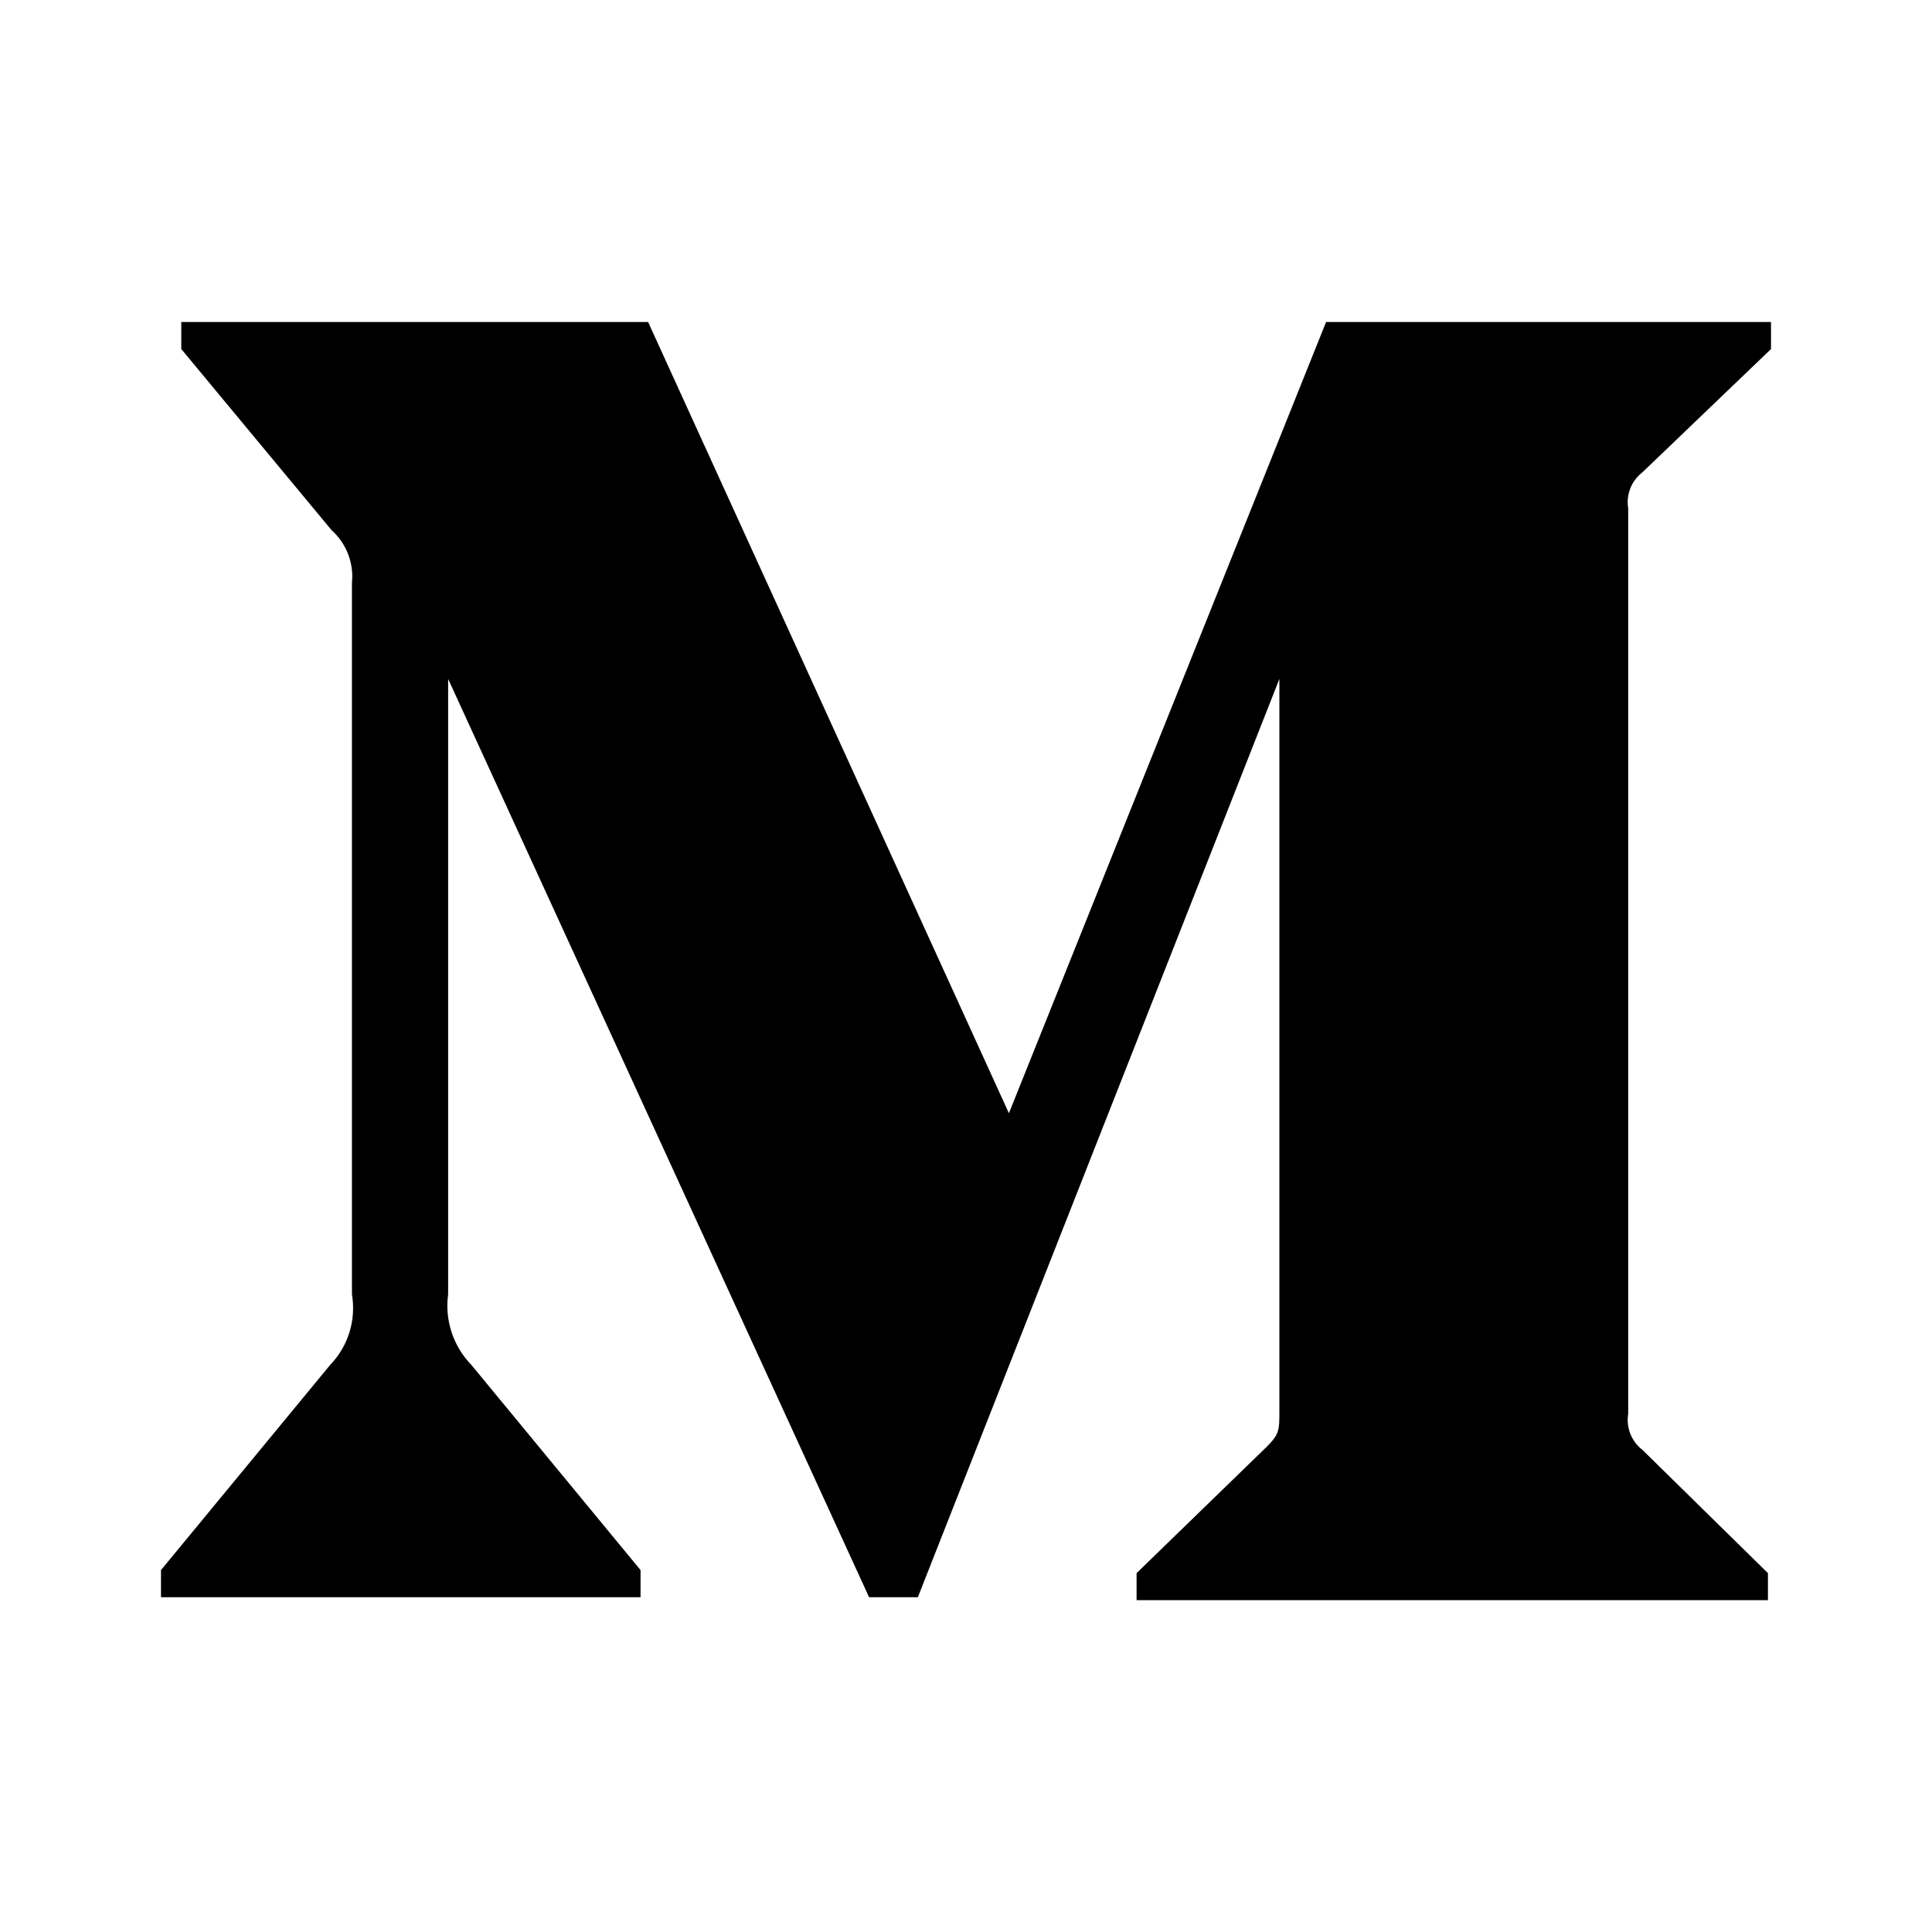
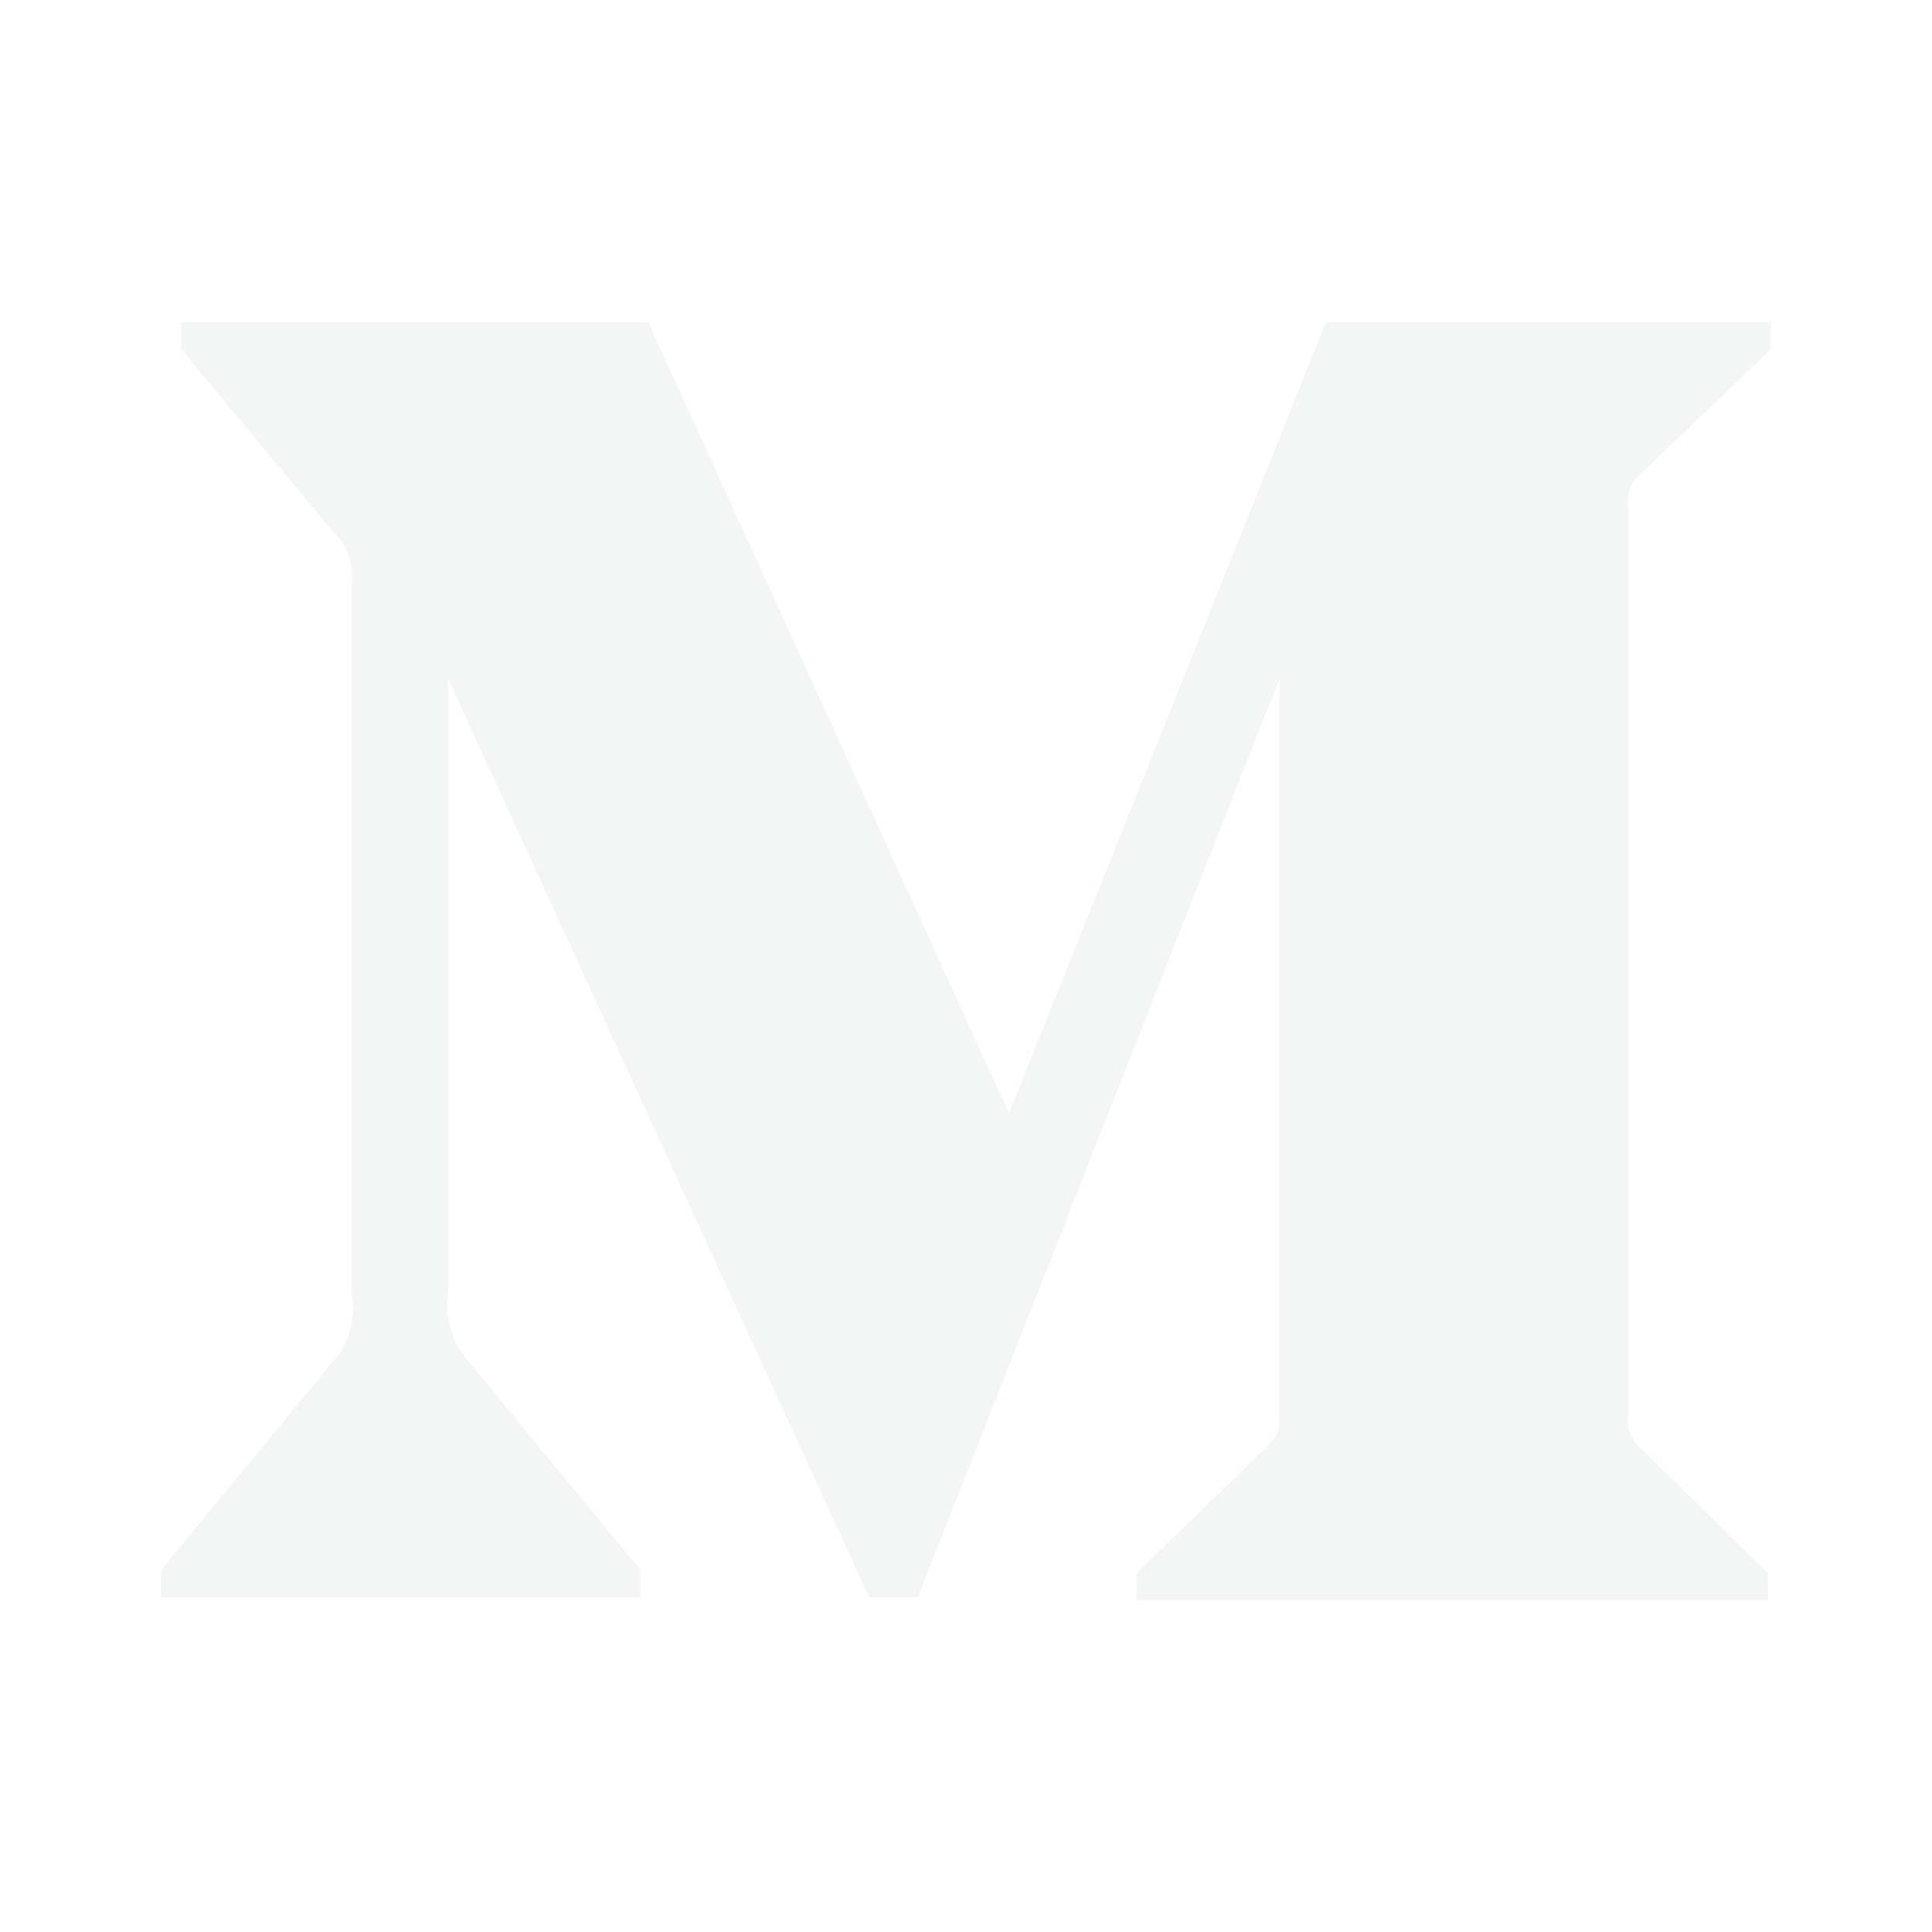
- <svg xmlns="http://www.w3.org/2000/svg" width="24" height="24" viewBox="0 0 24 24">
+ <svg xmlns="http://www.w3.org/2000/svg" fill="#f4f5f5" width="24" height="24" viewBox="0 0 24 24">
  <path fill-rule="evenodd" d="M4.372,7.239 C4.397,6.993 4.303,6.751 4.119,6.586 L2.252,4.336 L2.252,4 L8.051,4 L12.533,13.829 L16.473,4 L22,4 L22,4.336 L20.403,5.867 C20.266,5.972 20.198,6.144 20.226,6.315 L20.226,17.563 C20.198,17.733 20.266,17.906 20.403,18.011 L21.962,19.542 L21.962,19.878 L14.119,19.878 L14.119,19.542 L15.735,17.973 C15.893,17.815 15.893,17.768 15.893,17.526 L15.893,8.434 L11.402,19.841 L10.796,19.841 L5.567,8.434 L5.567,16.079 C5.523,16.4 5.63,16.724 5.856,16.956 L7.957,19.504 L7.957,19.841 L2,19.841 L2,19.504 L4.101,16.956 C4.326,16.723 4.426,16.398 4.372,16.079 L4.372,7.239 L4.372,7.239 Z" />
</svg>
